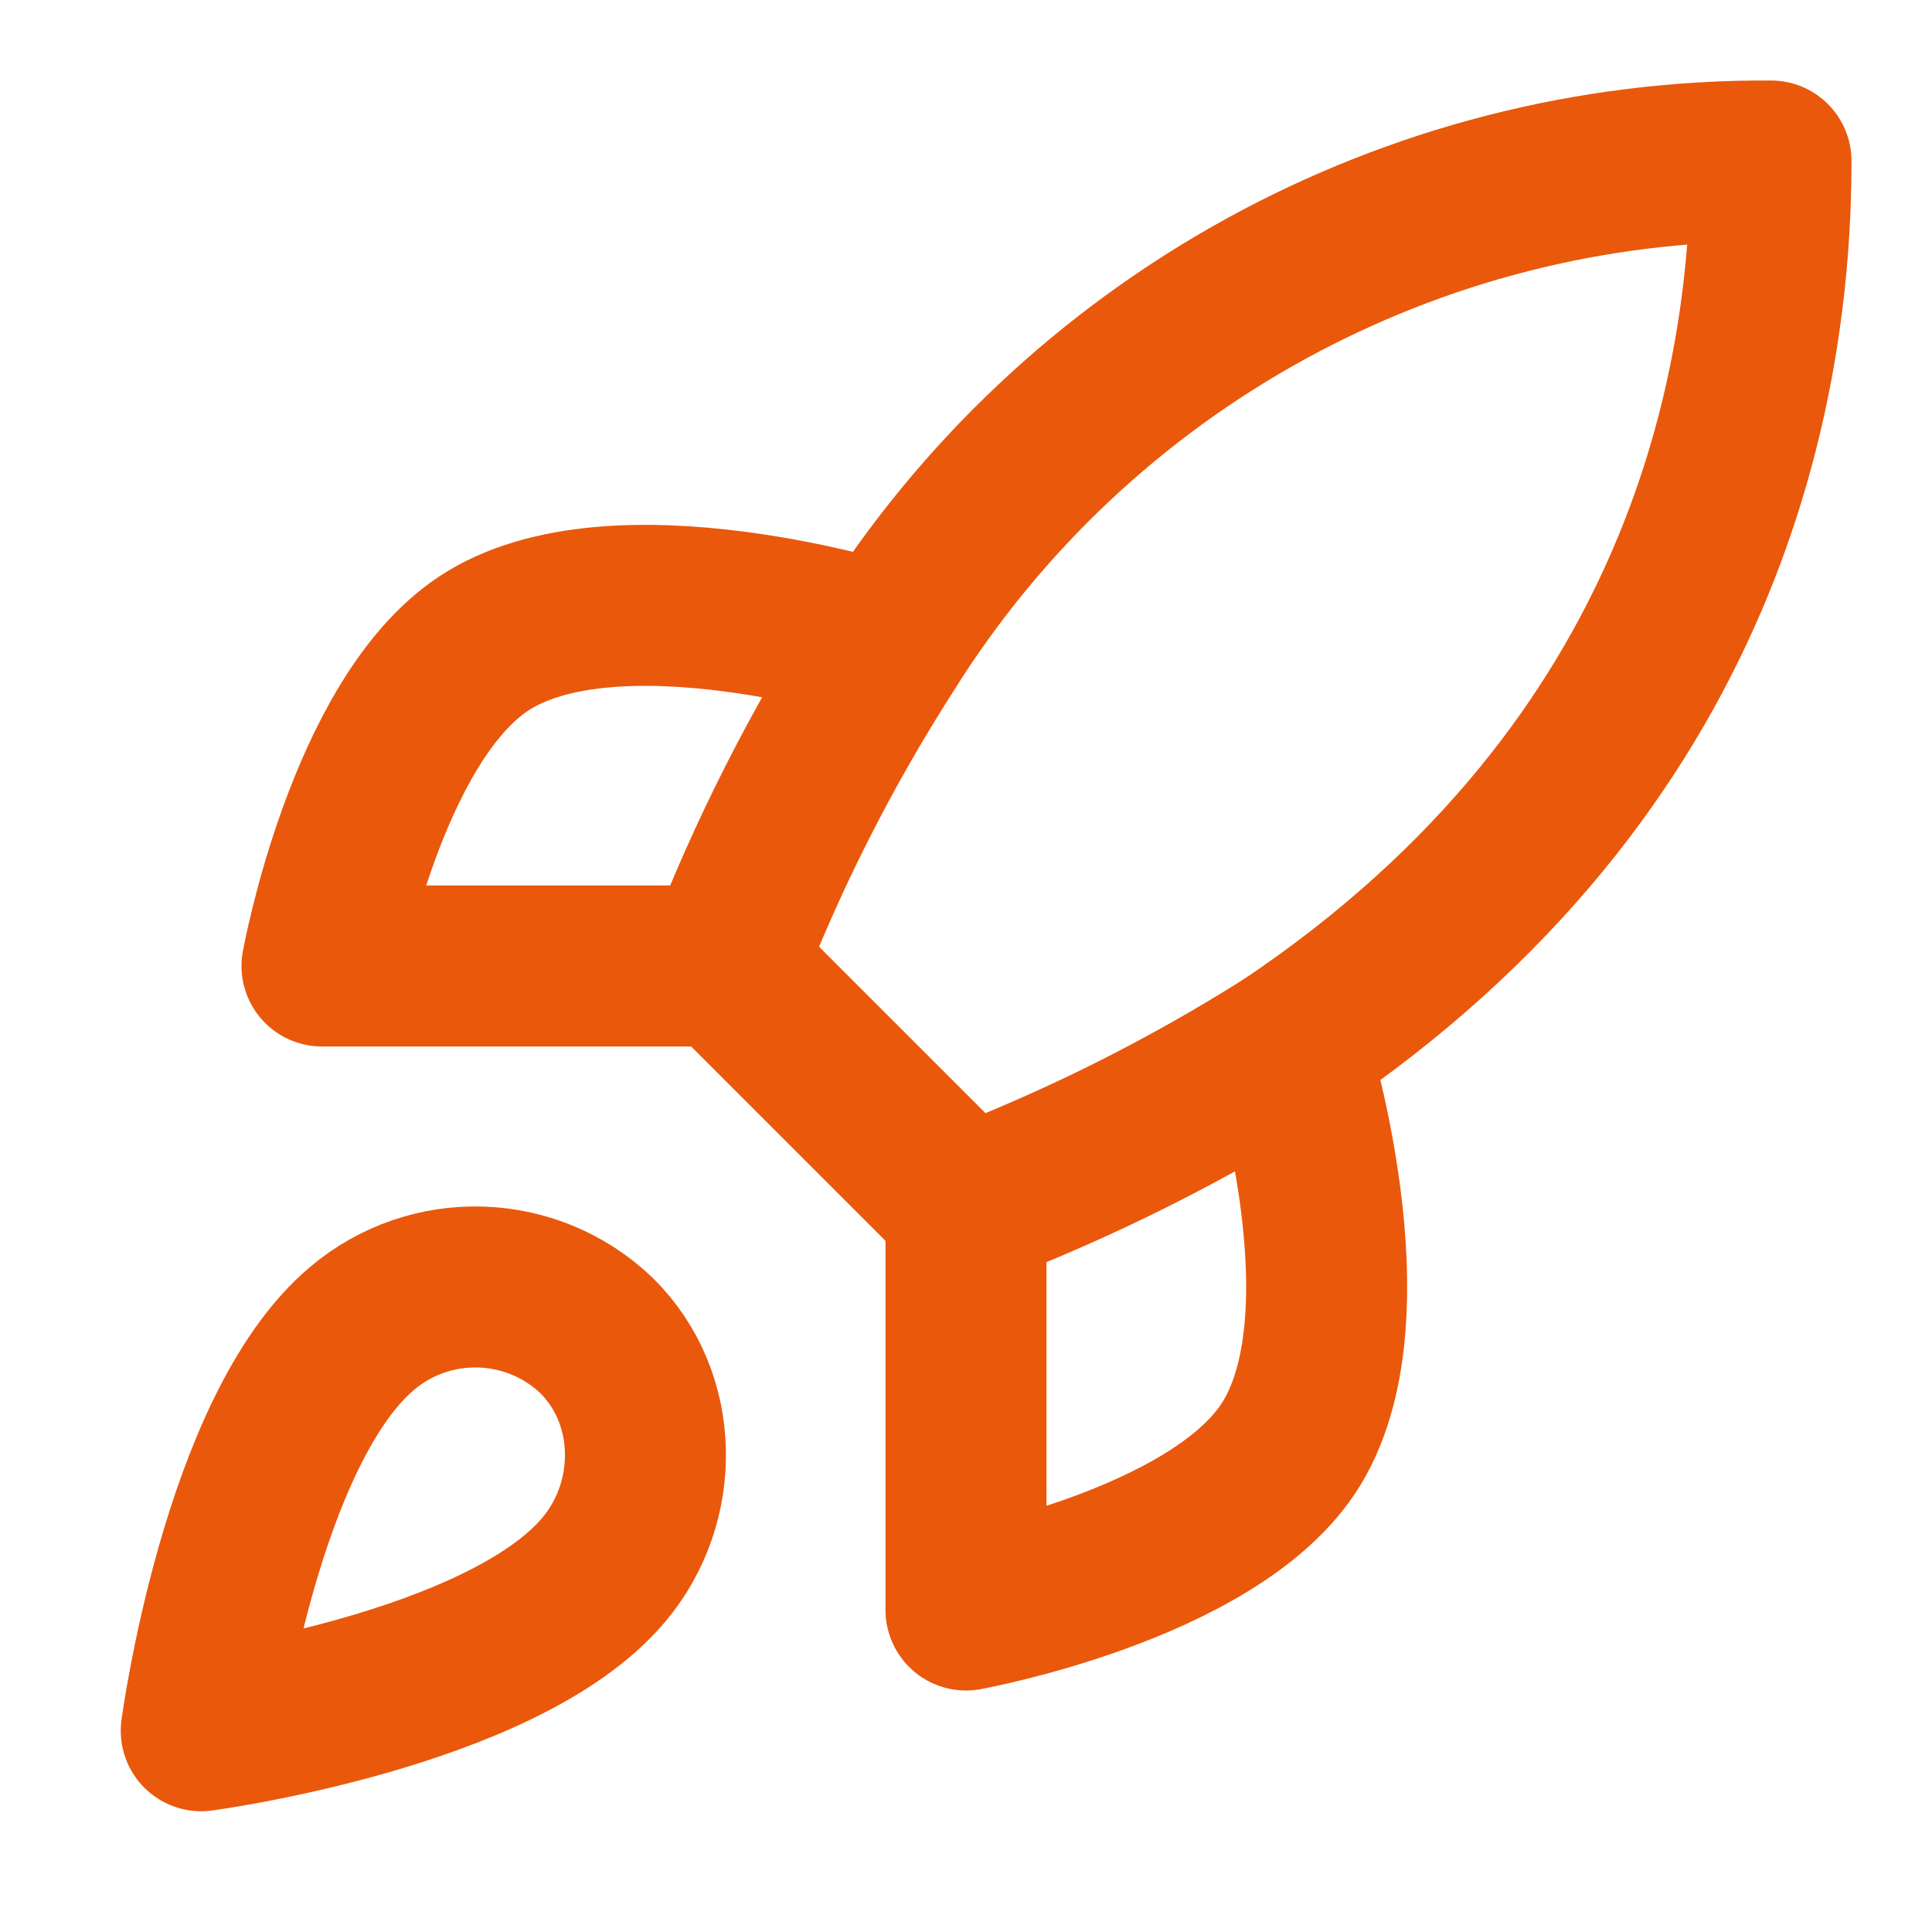
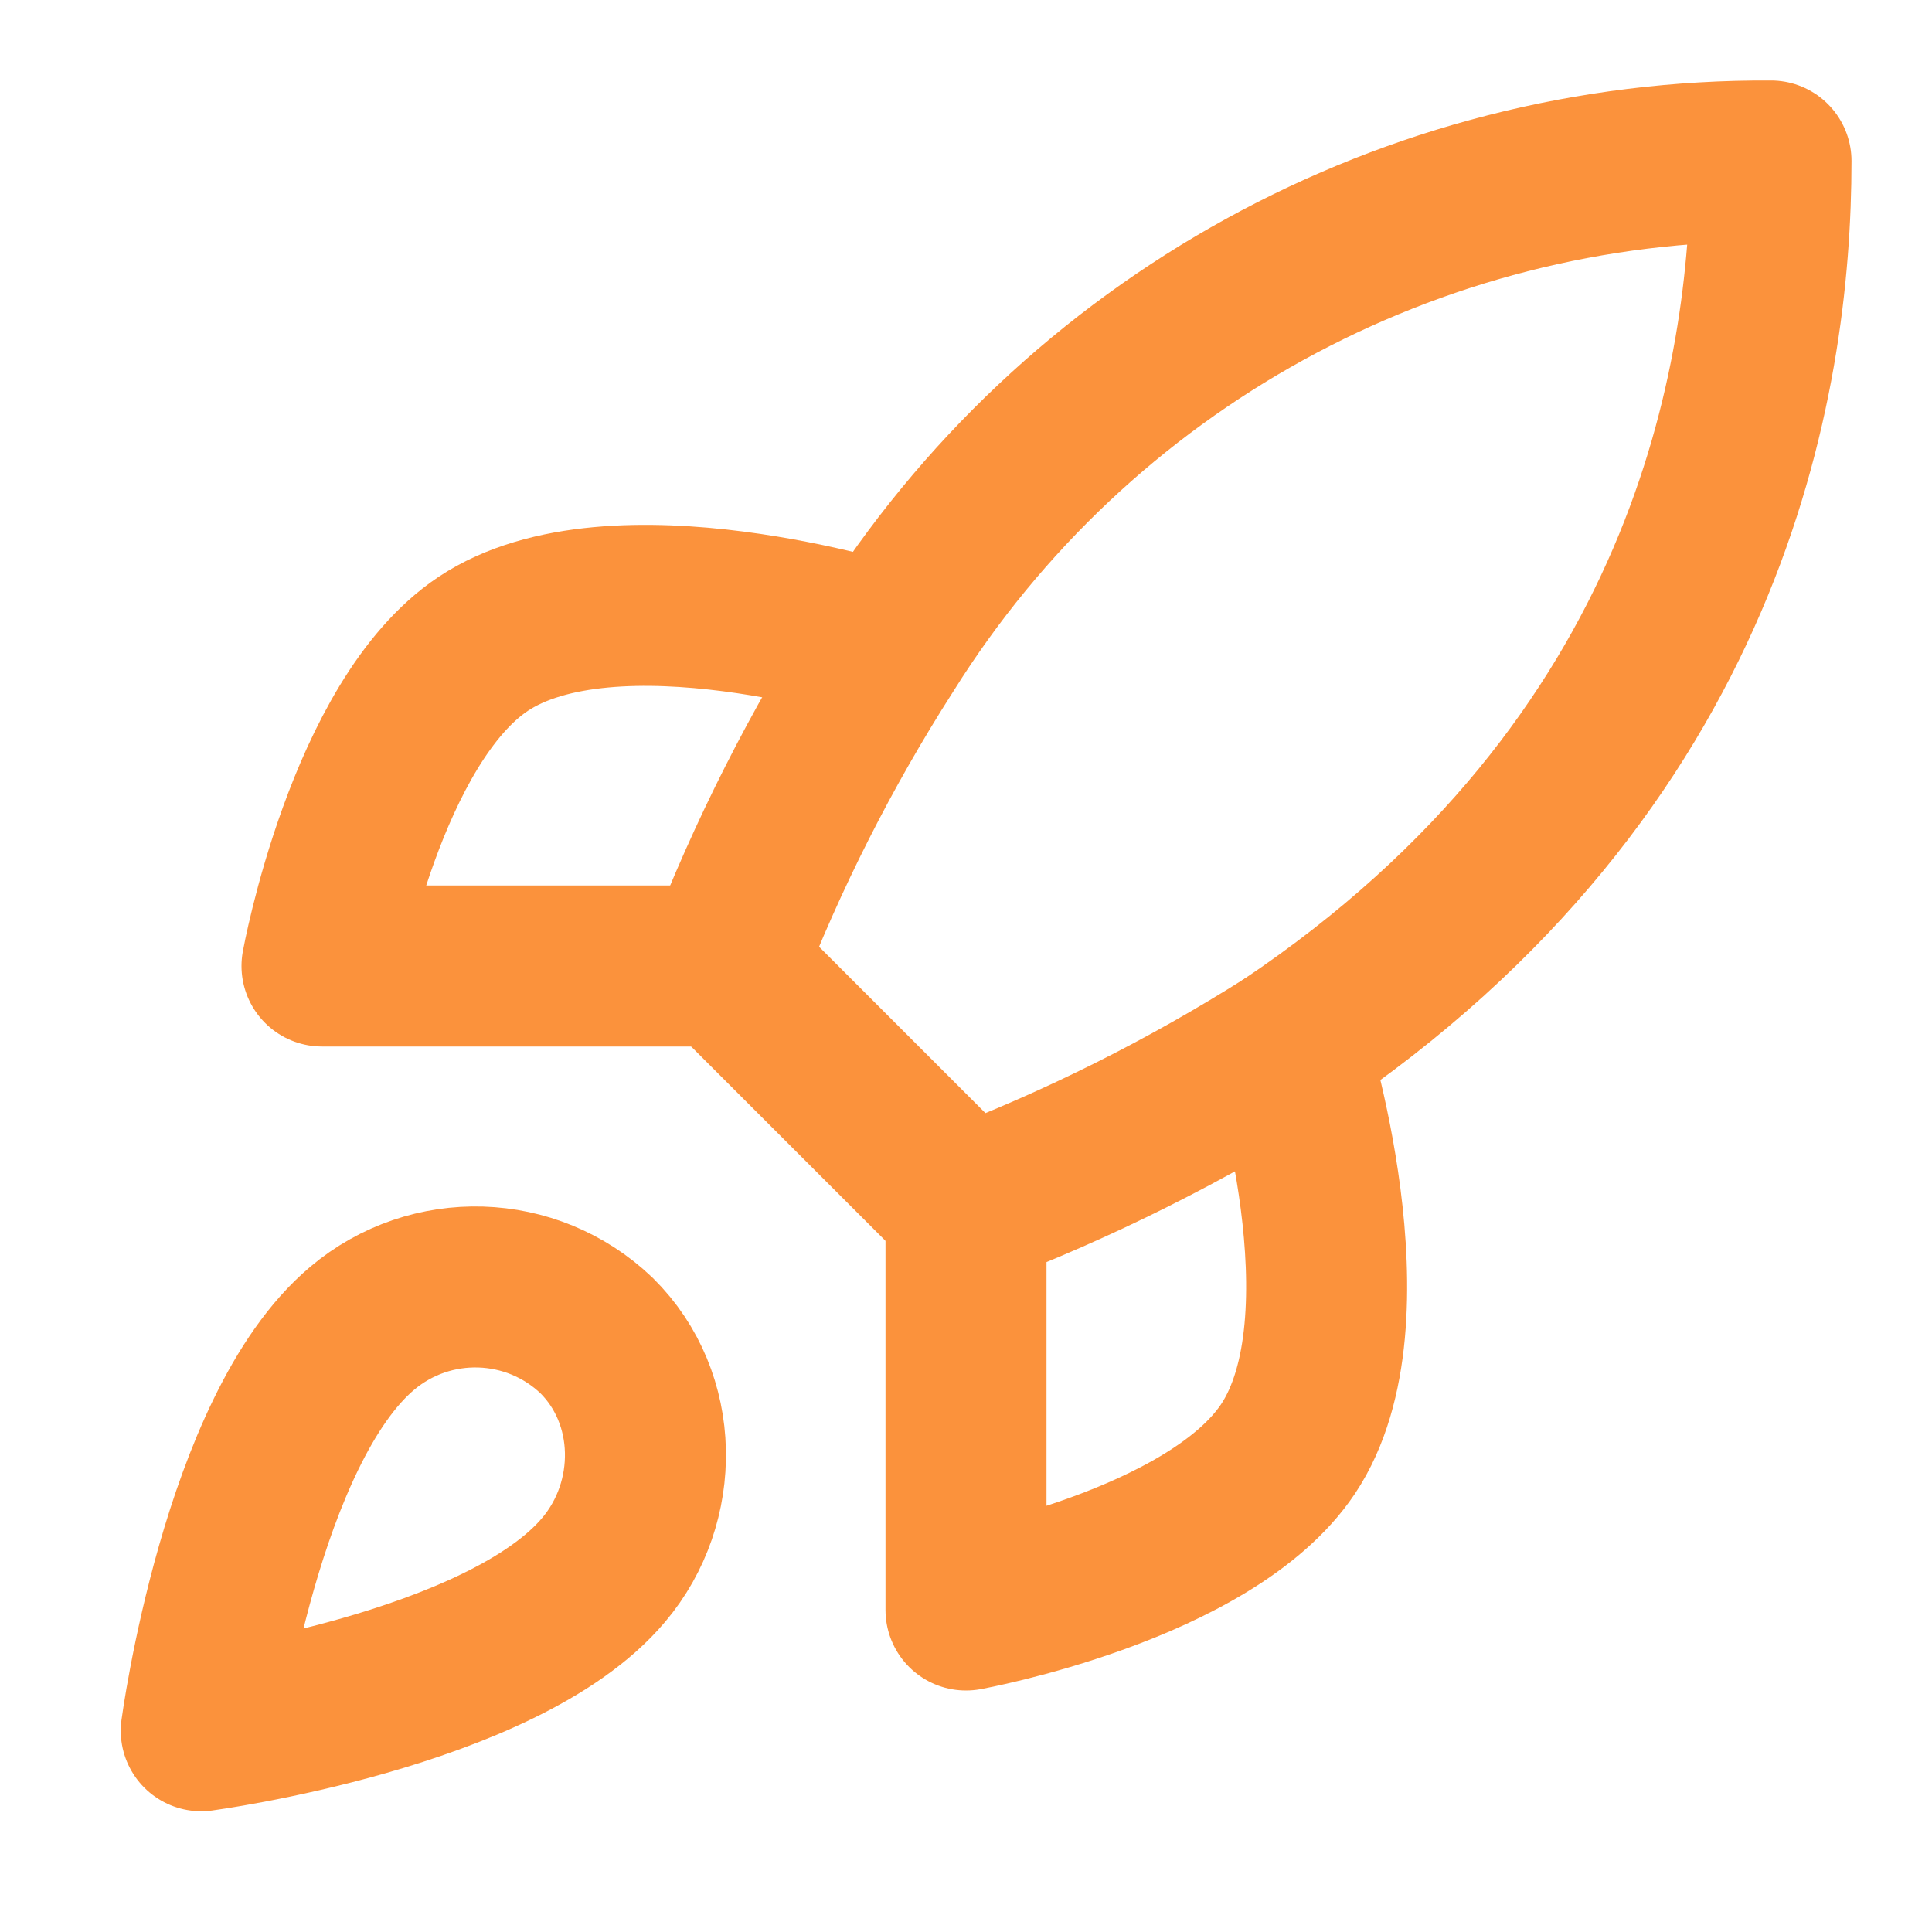
- <svg xmlns="http://www.w3.org/2000/svg" width="48" height="48" viewBox="0 0 24 24" fill="none" stroke="#ea580c" stroke-width="2" stroke-linecap="round" stroke-linejoin="round">
+ <svg xmlns="http://www.w3.org/2000/svg" width="48" height="48" viewBox="0 0 24 24" fill="none" stroke="#fb923c" stroke-width="2" stroke-linecap="round" stroke-linejoin="round">
  <path d="M4.5 16.5c-1.5 1.26-2 5-2 5s3.74-.5 5-2c.71-.84.7-2.13-.09-2.91a2.18 2.18 0 0 0-2.91-.09z" />
  <path d="m12 15-3-3a22 22 0 0 1 2-3.95A12.88 12.88 0 0 1 22 2c0 2.72-.78 7.5-6 11a22.35 22.35 0 0 1-4 2z" />
  <path d="M9 12H4s.55-3.03 2-4c1.62-1.08 5 0 5 0" />
  <path d="M12 15v5s3.03-.55 4-2c1.08-1.62 0-5 0-5" />
</svg>
